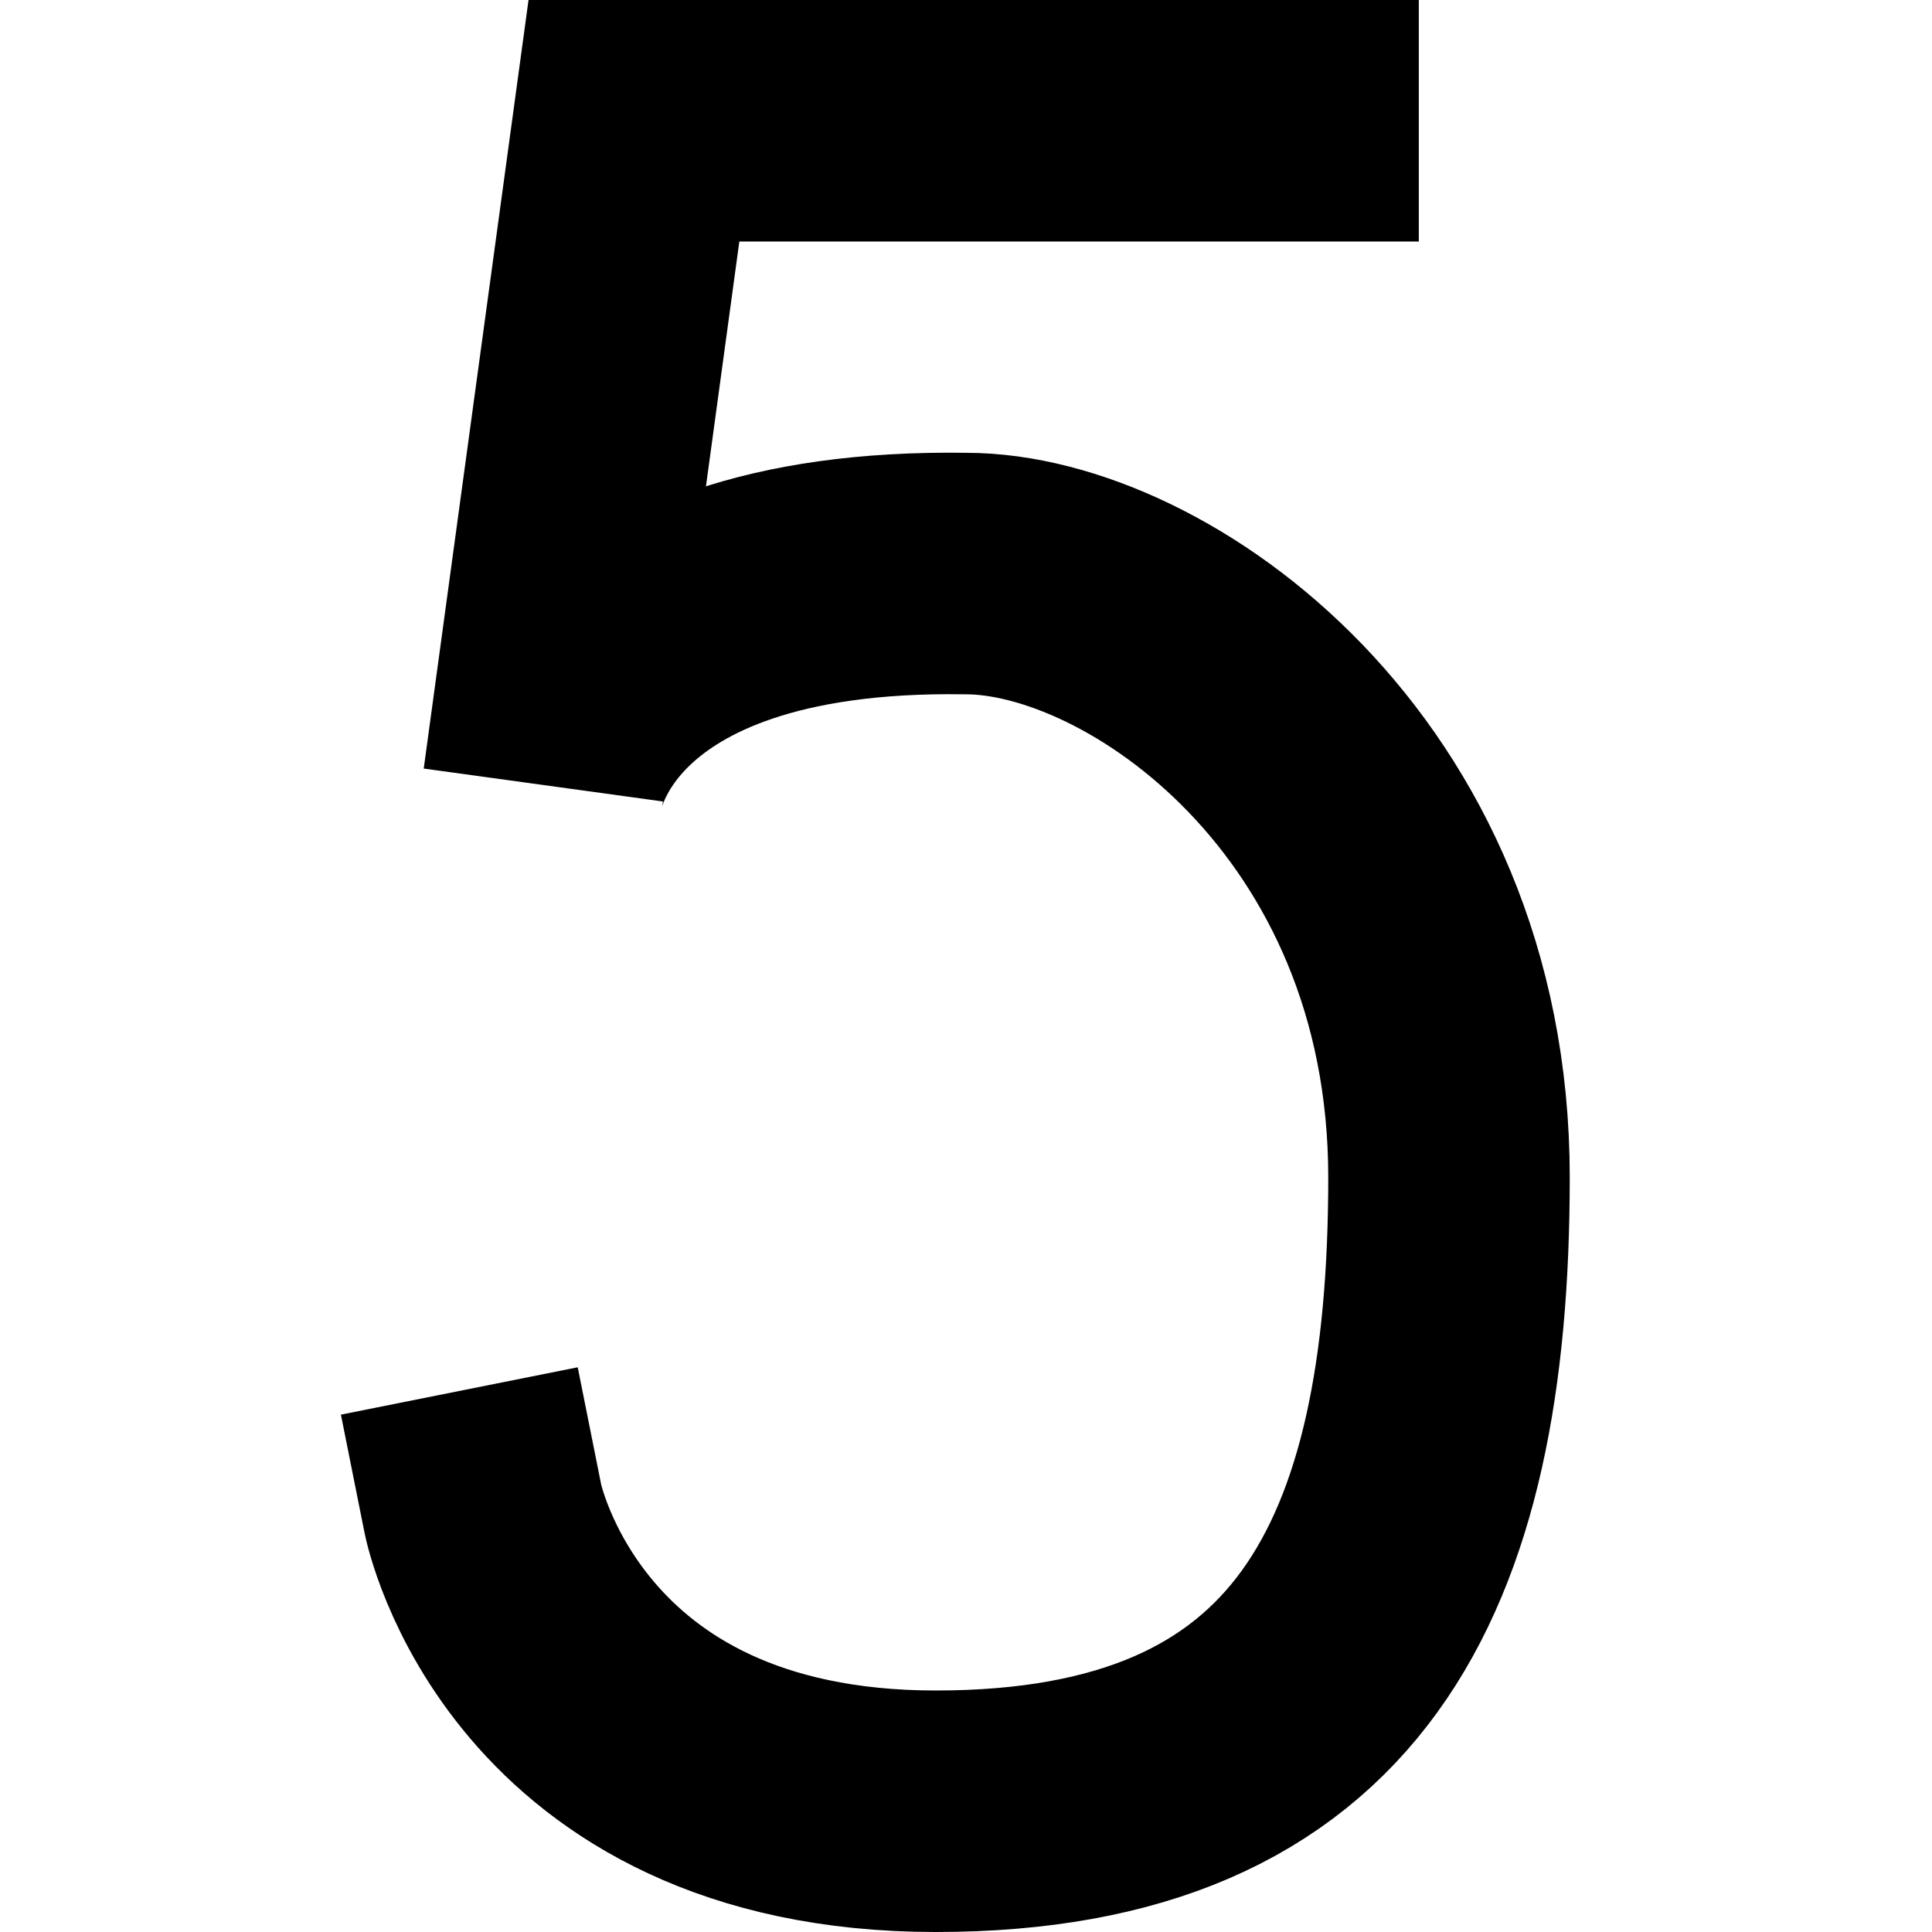
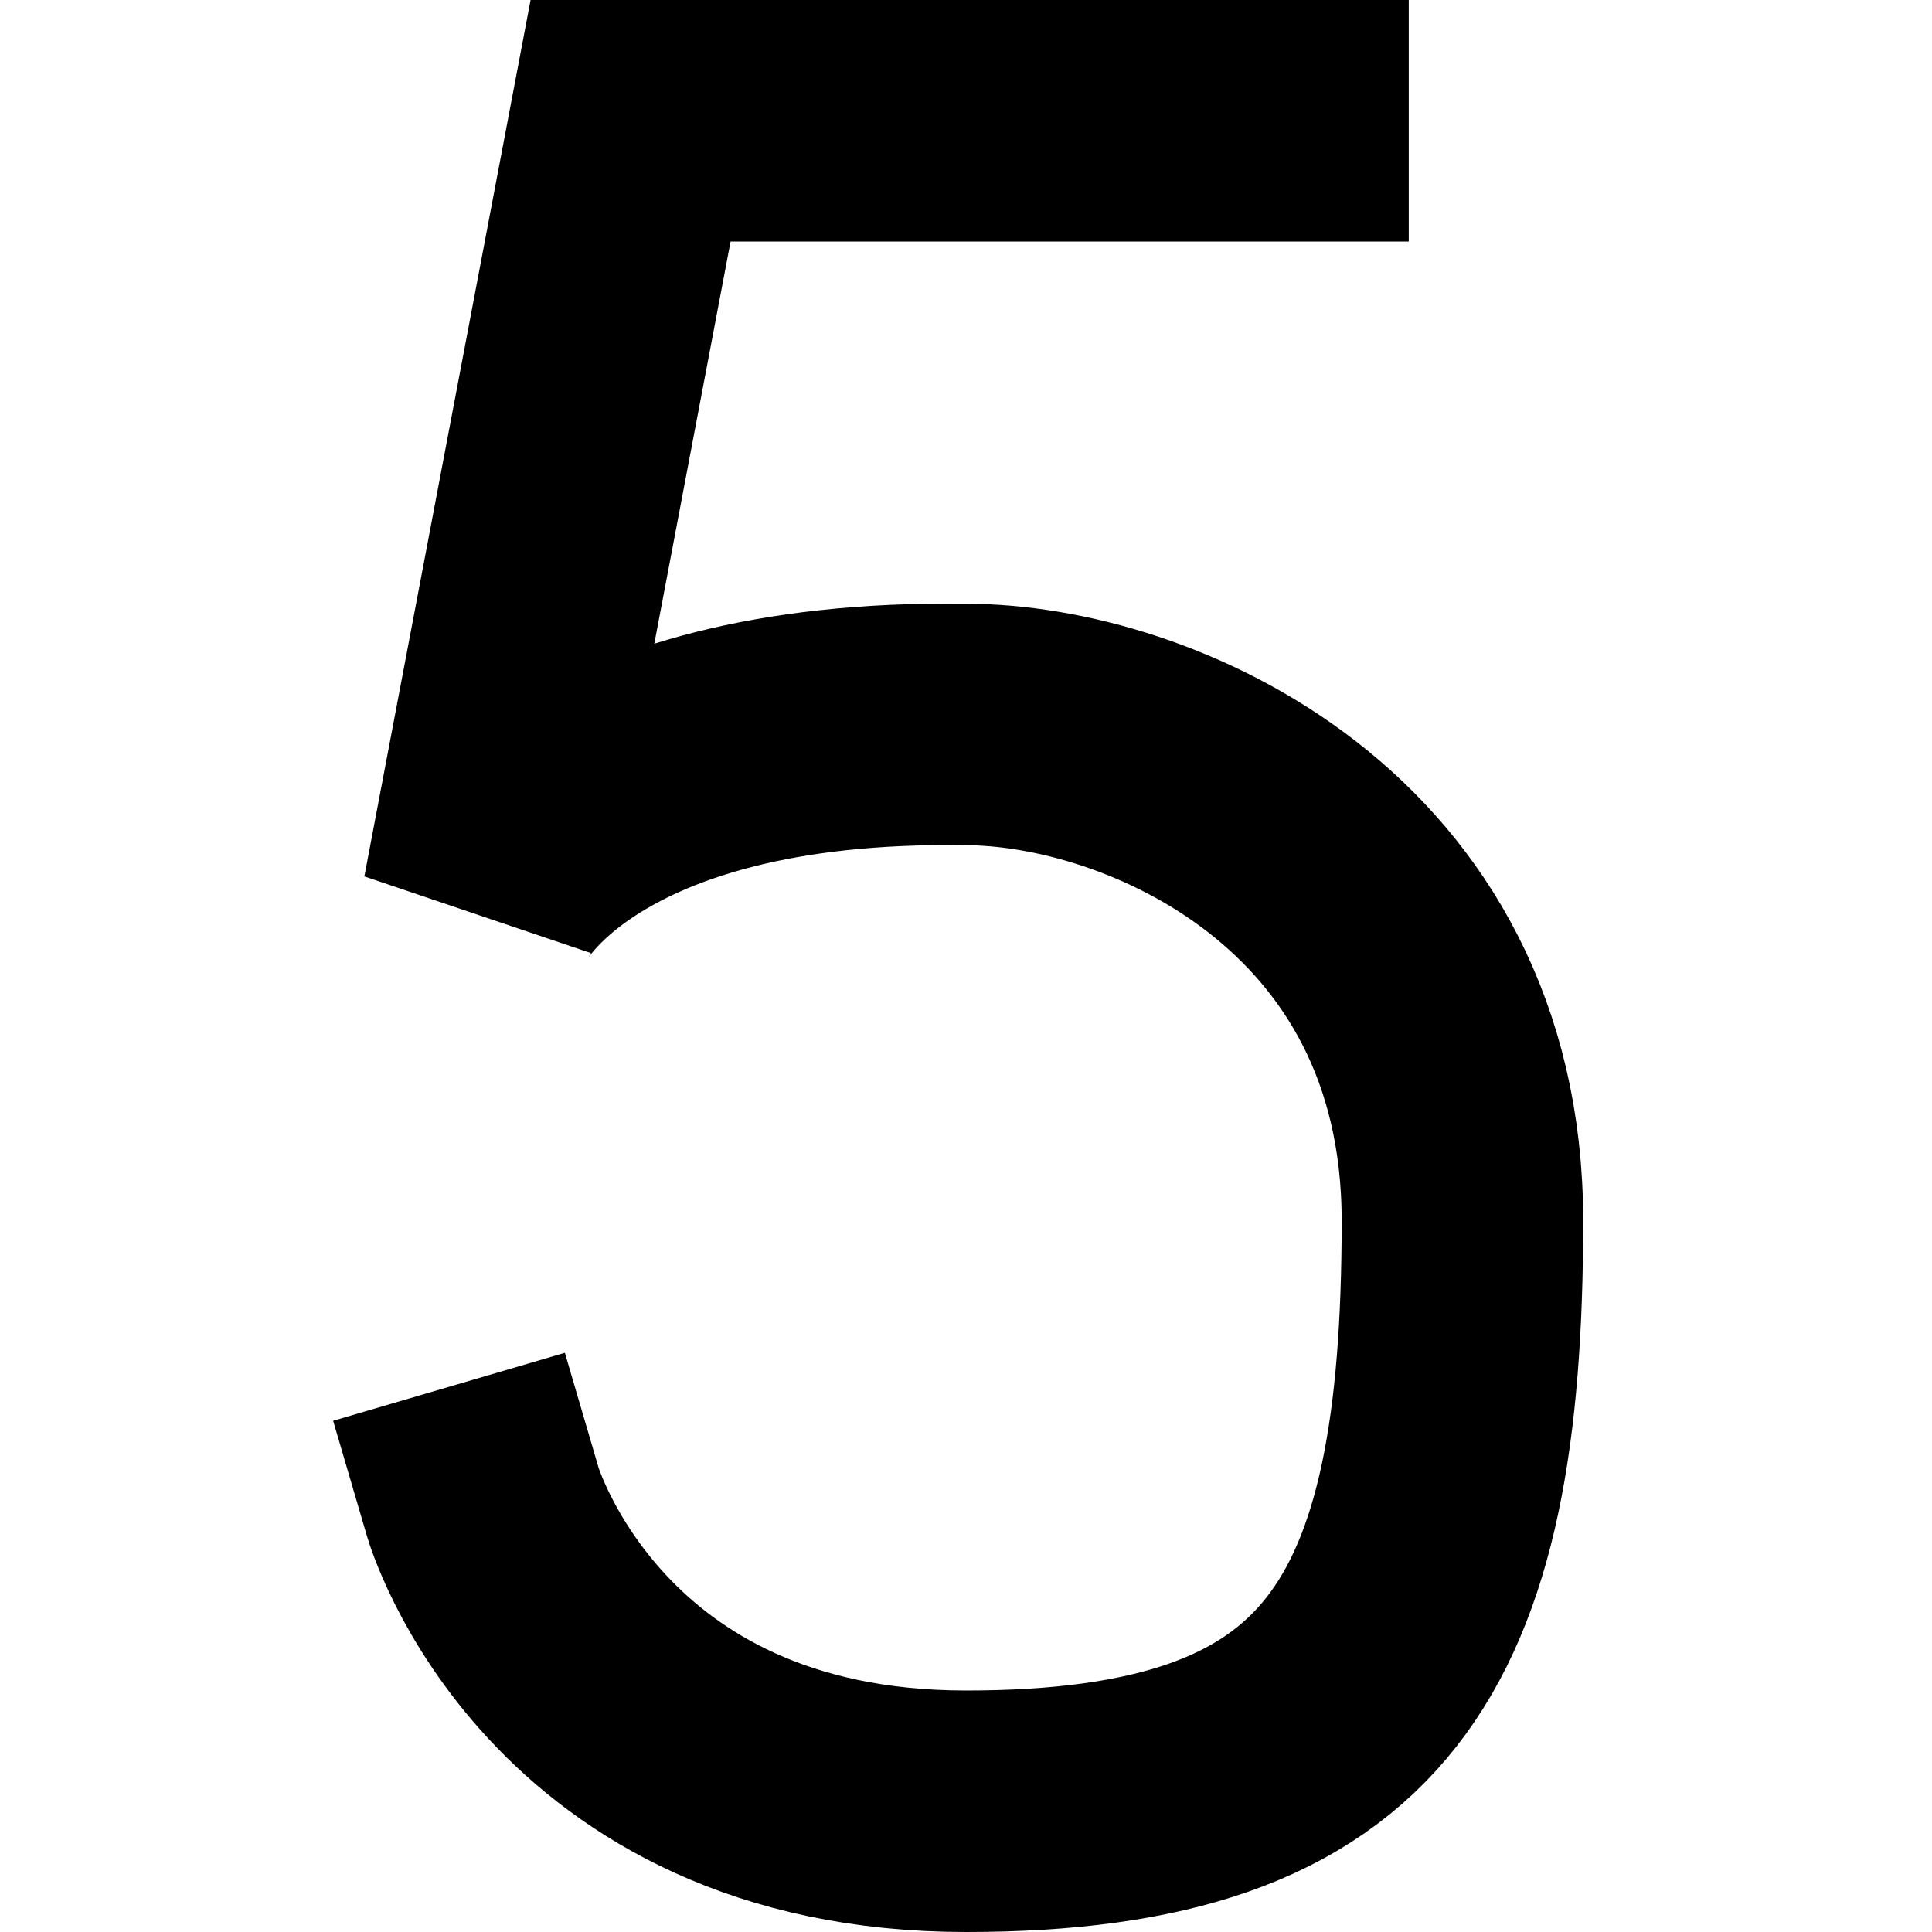
- <svg xmlns="http://www.w3.org/2000/svg" fill="none" viewBox="0 0 32 32">
-   <path stroke="currentColor" stroke-linecap="square" stroke-width="4" d="M21.5 2h-11L9 13s.5-3.6 7-3.5c3 0 8 3.5 8 10S22 30 15.5 30 8 25 8 25" />
+ <svg xmlns="http://www.w3.org/2000/svg" fill="none" viewBox="0 0 36 36">
+   <path stroke="currentColor" stroke-linecap="square" stroke-width="4.5" d="M24 2.25H11.75L9 16.75s1.688-3.363 9-3.25c3.375 0 9.25 2.5 9.25 9.25 0 7.75-1.937 11-9.25 11S9 28 9 28" />
</svg>
